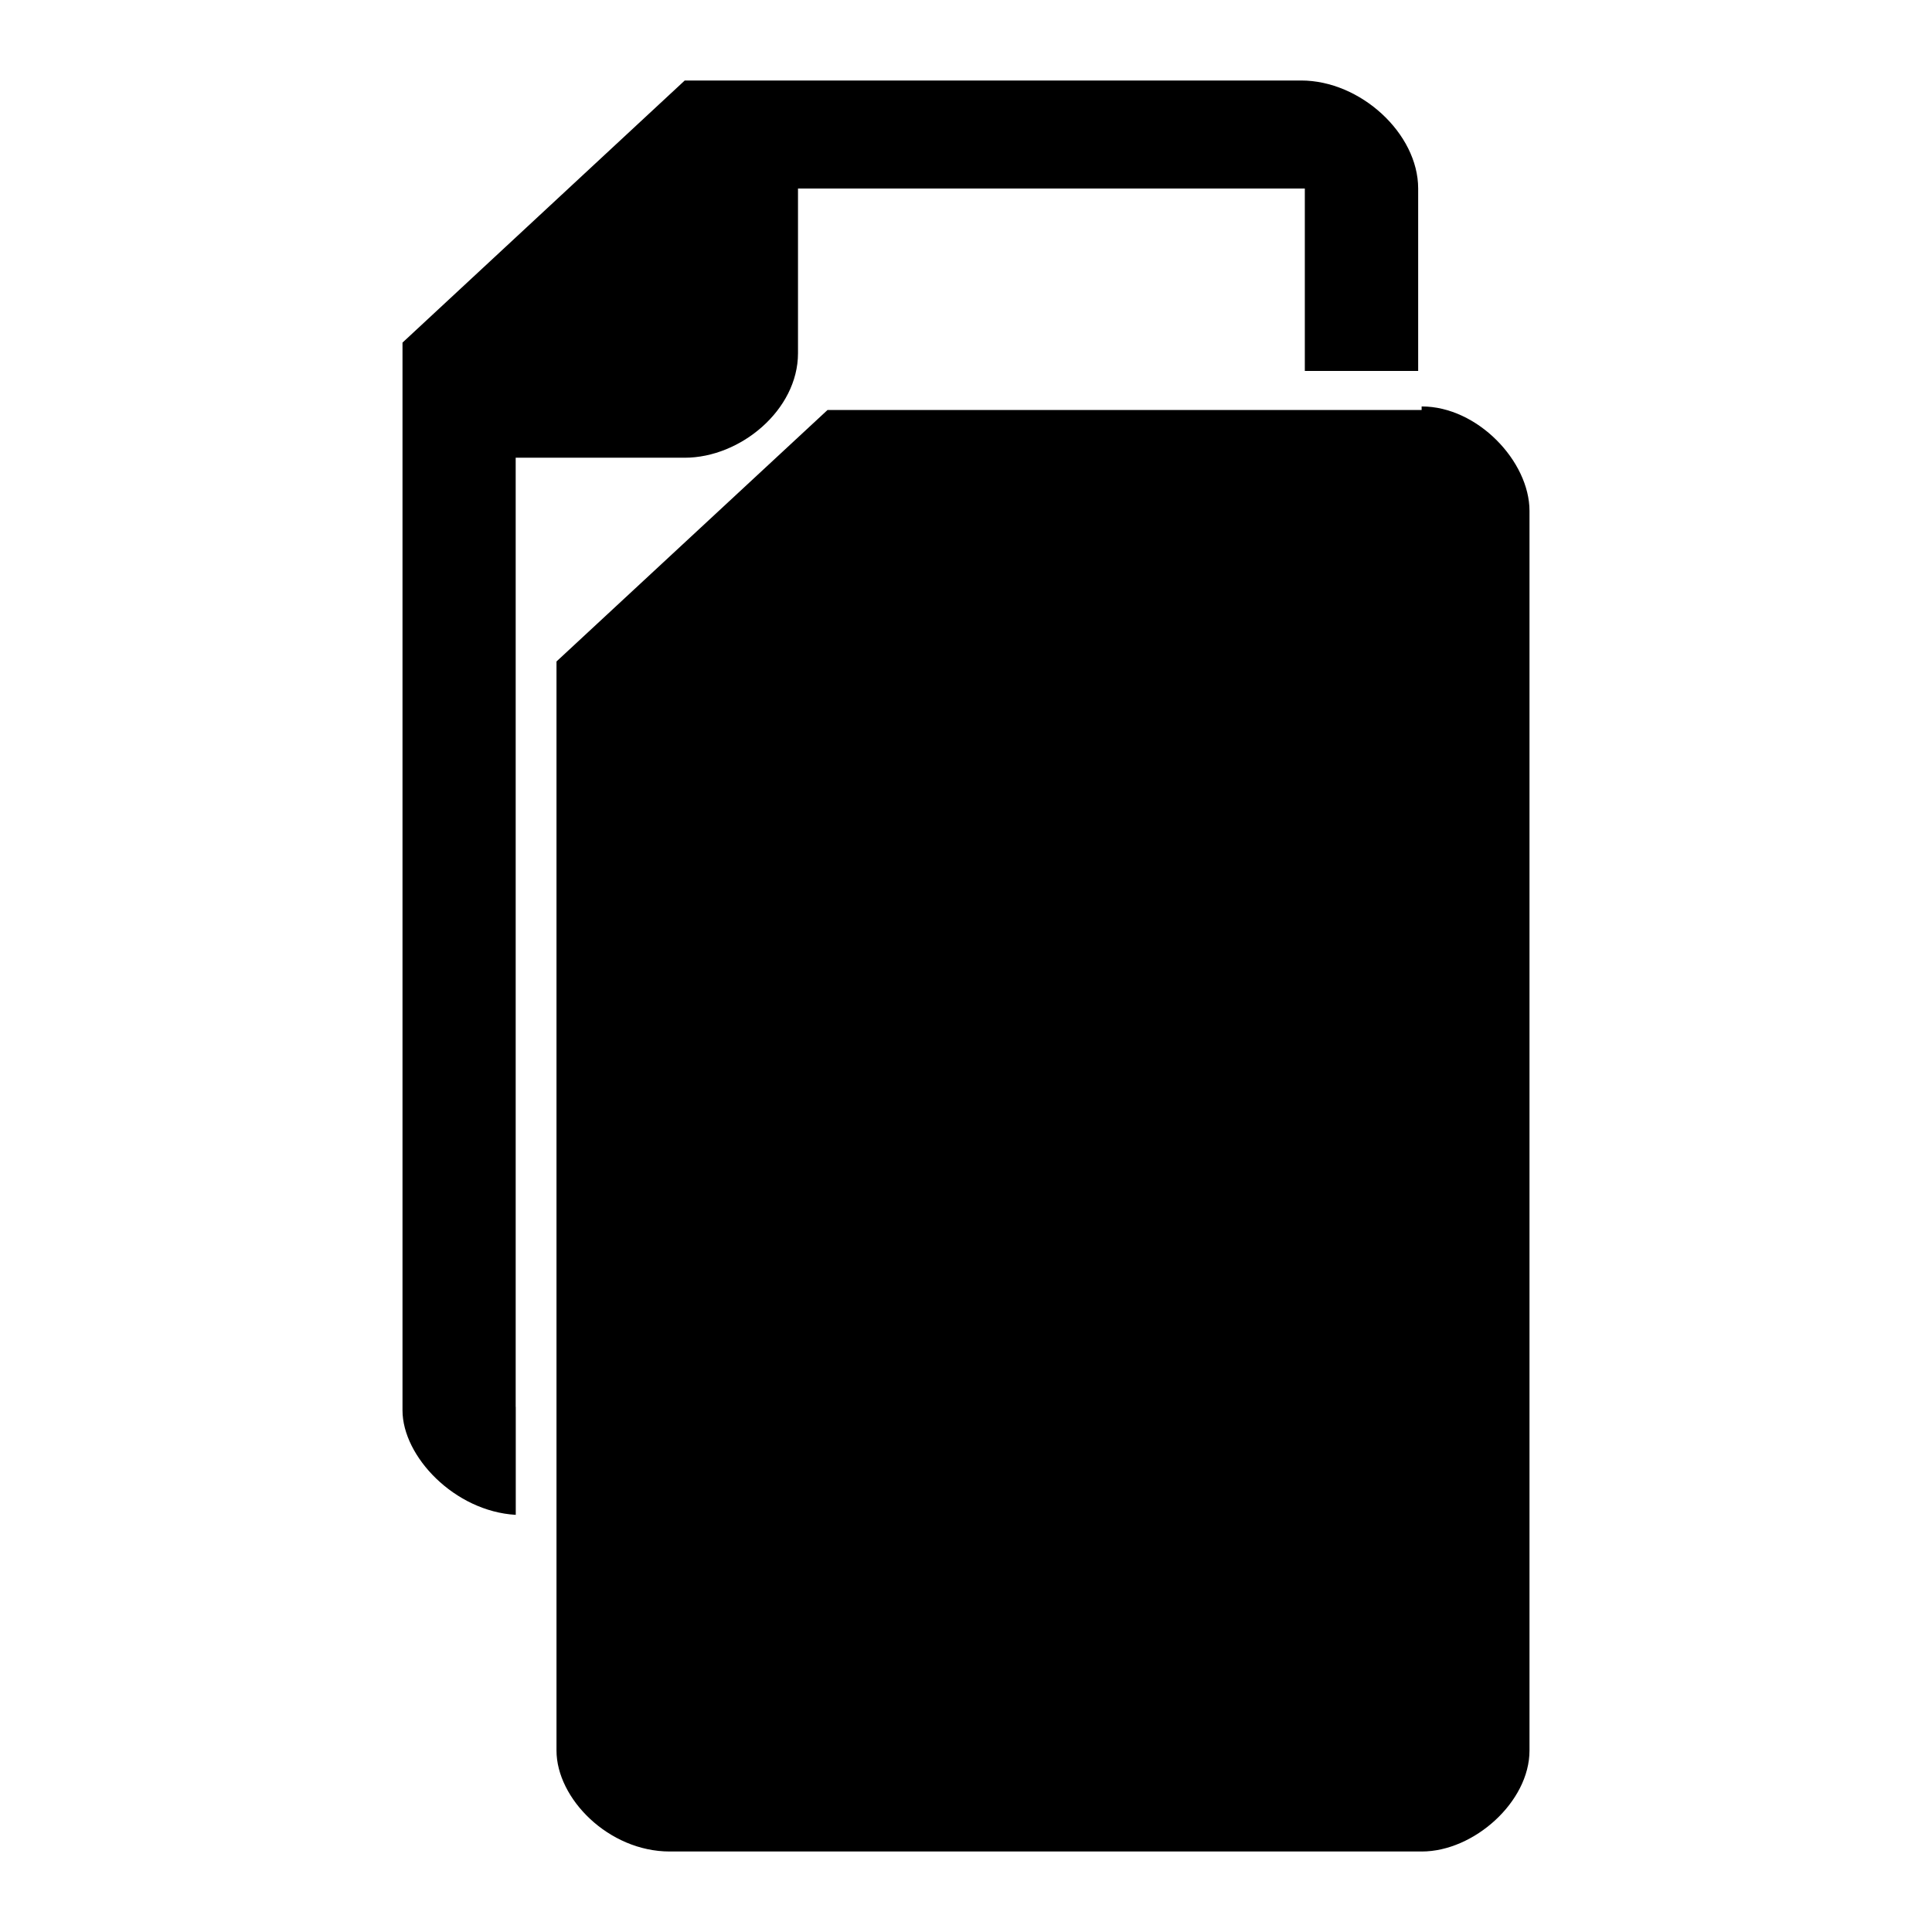
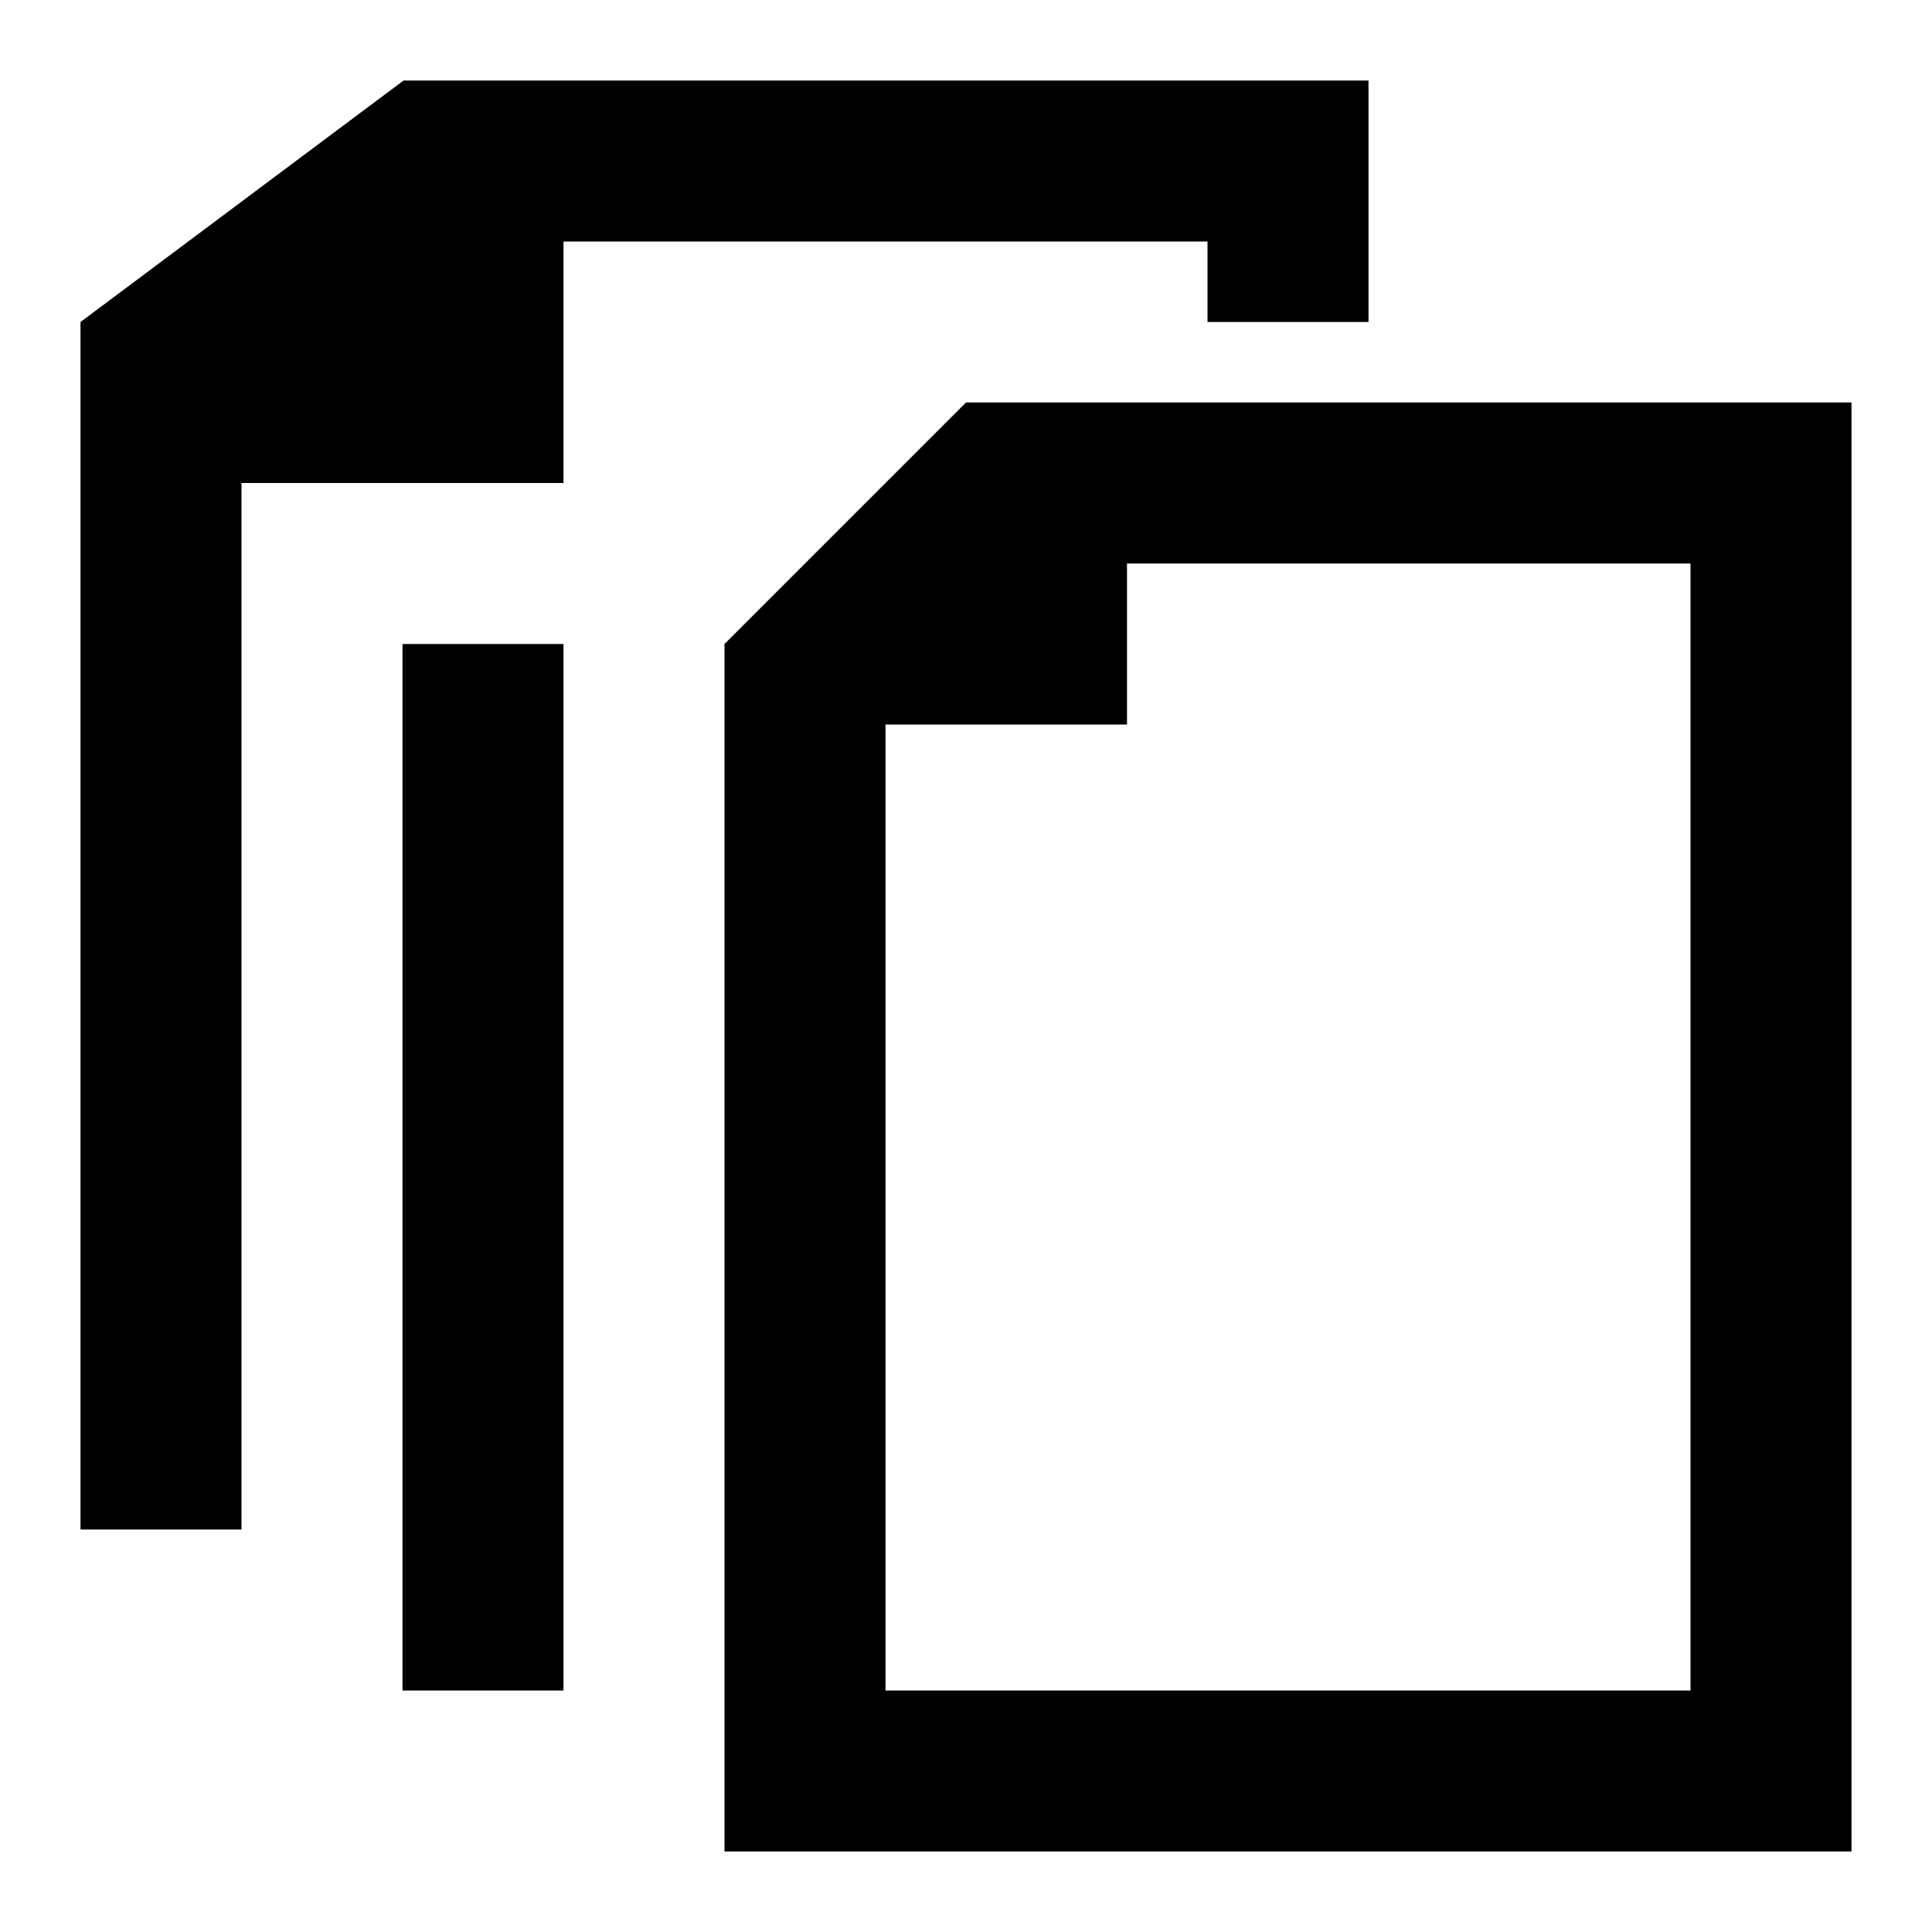
- <svg xmlns="http://www.w3.org/2000/svg" xmlns:xlink="http://www.w3.org/1999/xlink" width="24" height="24">
+ <svg xmlns="http://www.w3.org/2000/svg" xmlns:xlink="http://www.w3.org/1999/xlink" width="48px" height="48px" viewBox="0 0 48 48" version="1.1">
  <defs>
-     <path d="M17.662 5.049c.692 0 1.338.682 1.338 1.298v15.399c0 .638-.692 1.254-1.338 1.254H8.32c-.761 0-1.407-.66-1.407-1.254V8.217l3.367-3.124h7.38V5.05zm0 1.298h-6.043v1.958c0 .66-.692 1.254-1.292 1.254H8.274v12.187h9.387V6.347zm0-1.298c.692 0 1.338.682 1.338 1.298v15.399c0 .638-.692 1.254-1.338 1.254H8.32c-.761 0-1.407-.66-1.407-1.254V8.217l3.367-3.124h7.38V5.05zM6.406 17.478V5.686h2.1c.692 0 1.407-.594 1.407-1.298V2.342h6.296v2.266h1.408V2.342c0-.682-.715-1.342-1.454-1.342H8.506L5 4.256V17.52c0 .572.646 1.254 1.407 1.298v-1.342z" id="a" />
+     <path d="M46,10 L46,46 L18,46 L18,16 L24,10 L46,10 Z M42,14 L28,14 L28,18 L22,18 L22,42 L42,42 L42,14 Z M14,16 L14,42 L10,42 L10,16 L14,16 Z M34,2 L34,8 L30,8 L30,6 L14,6 L14,12 L6,12 L6,38 L2,38 L2,8 L10.027,2 L34,2 Z" id="path-1" />
  </defs>
-   <use xlink:href="#a" />
+   <g id="EC/Icons/General/2XL_48x48px/Icon-Multiple-files" stroke="none" stroke-width="1">
+     <mask id="mask-2">
+       <use xlink:href="#path-1" />
+     </mask>
+     <use id="Multiple-files" xlink:href="#path-1" />
+   </g>
</svg>
